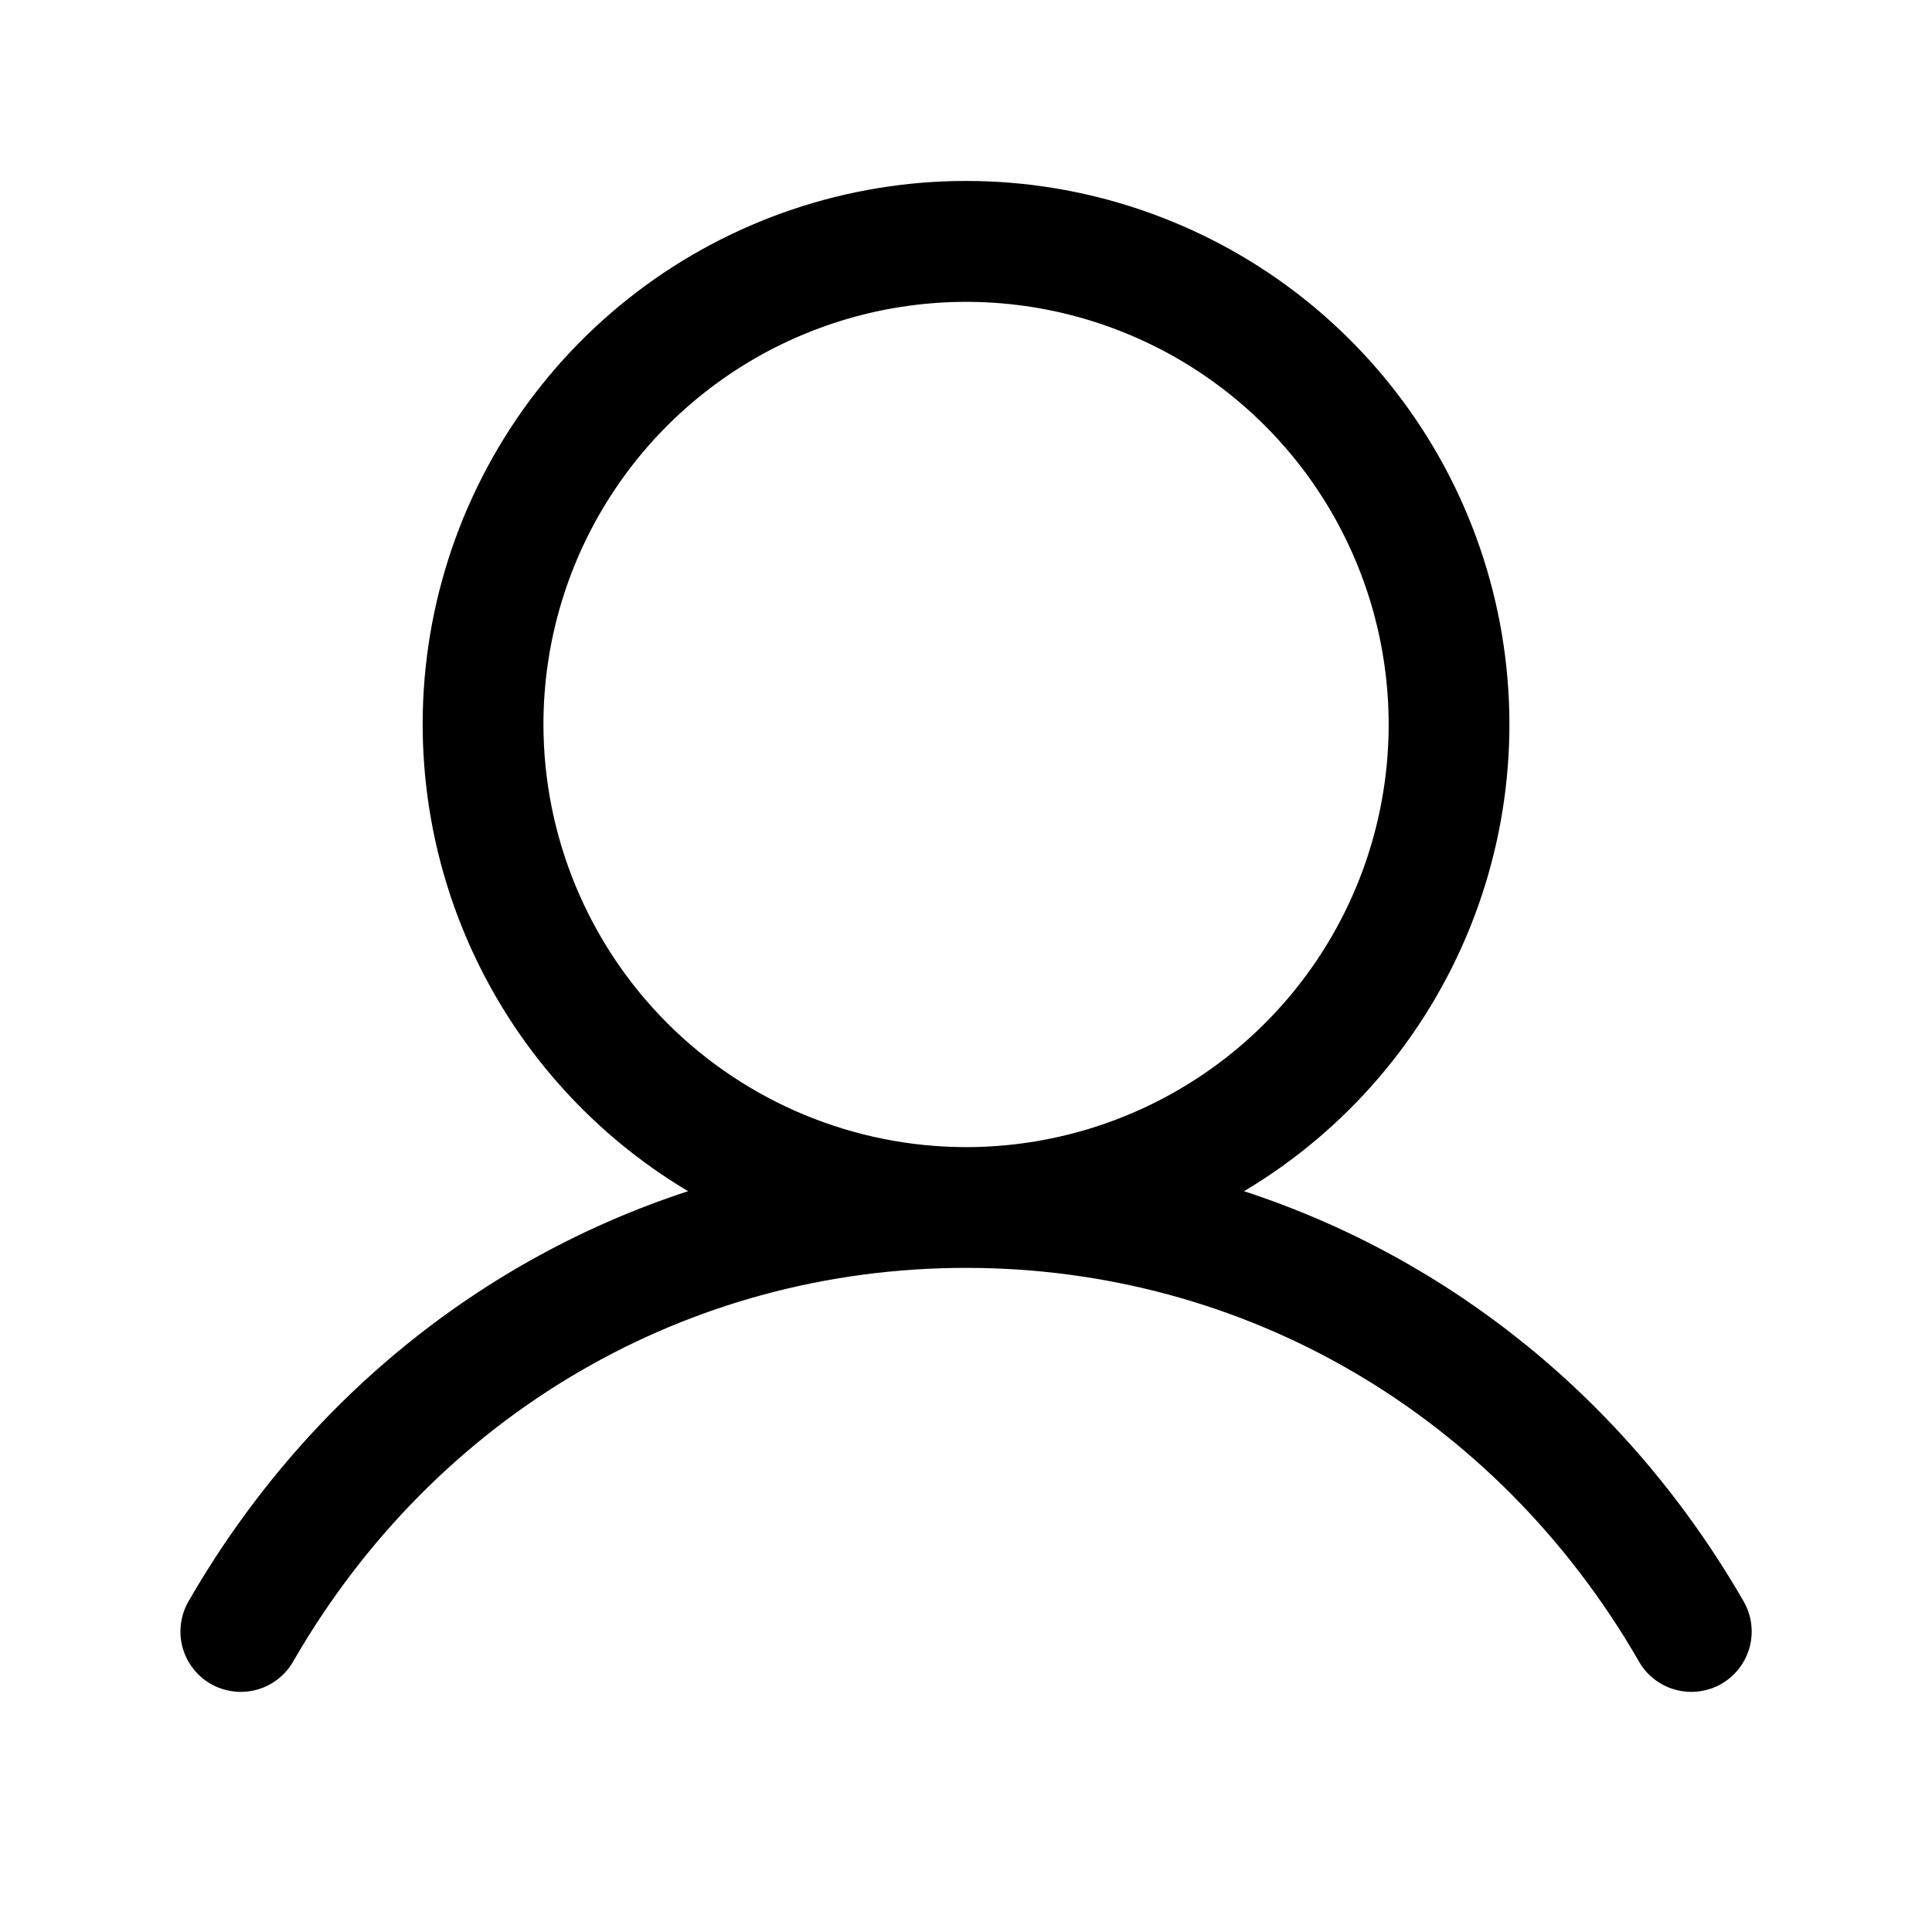
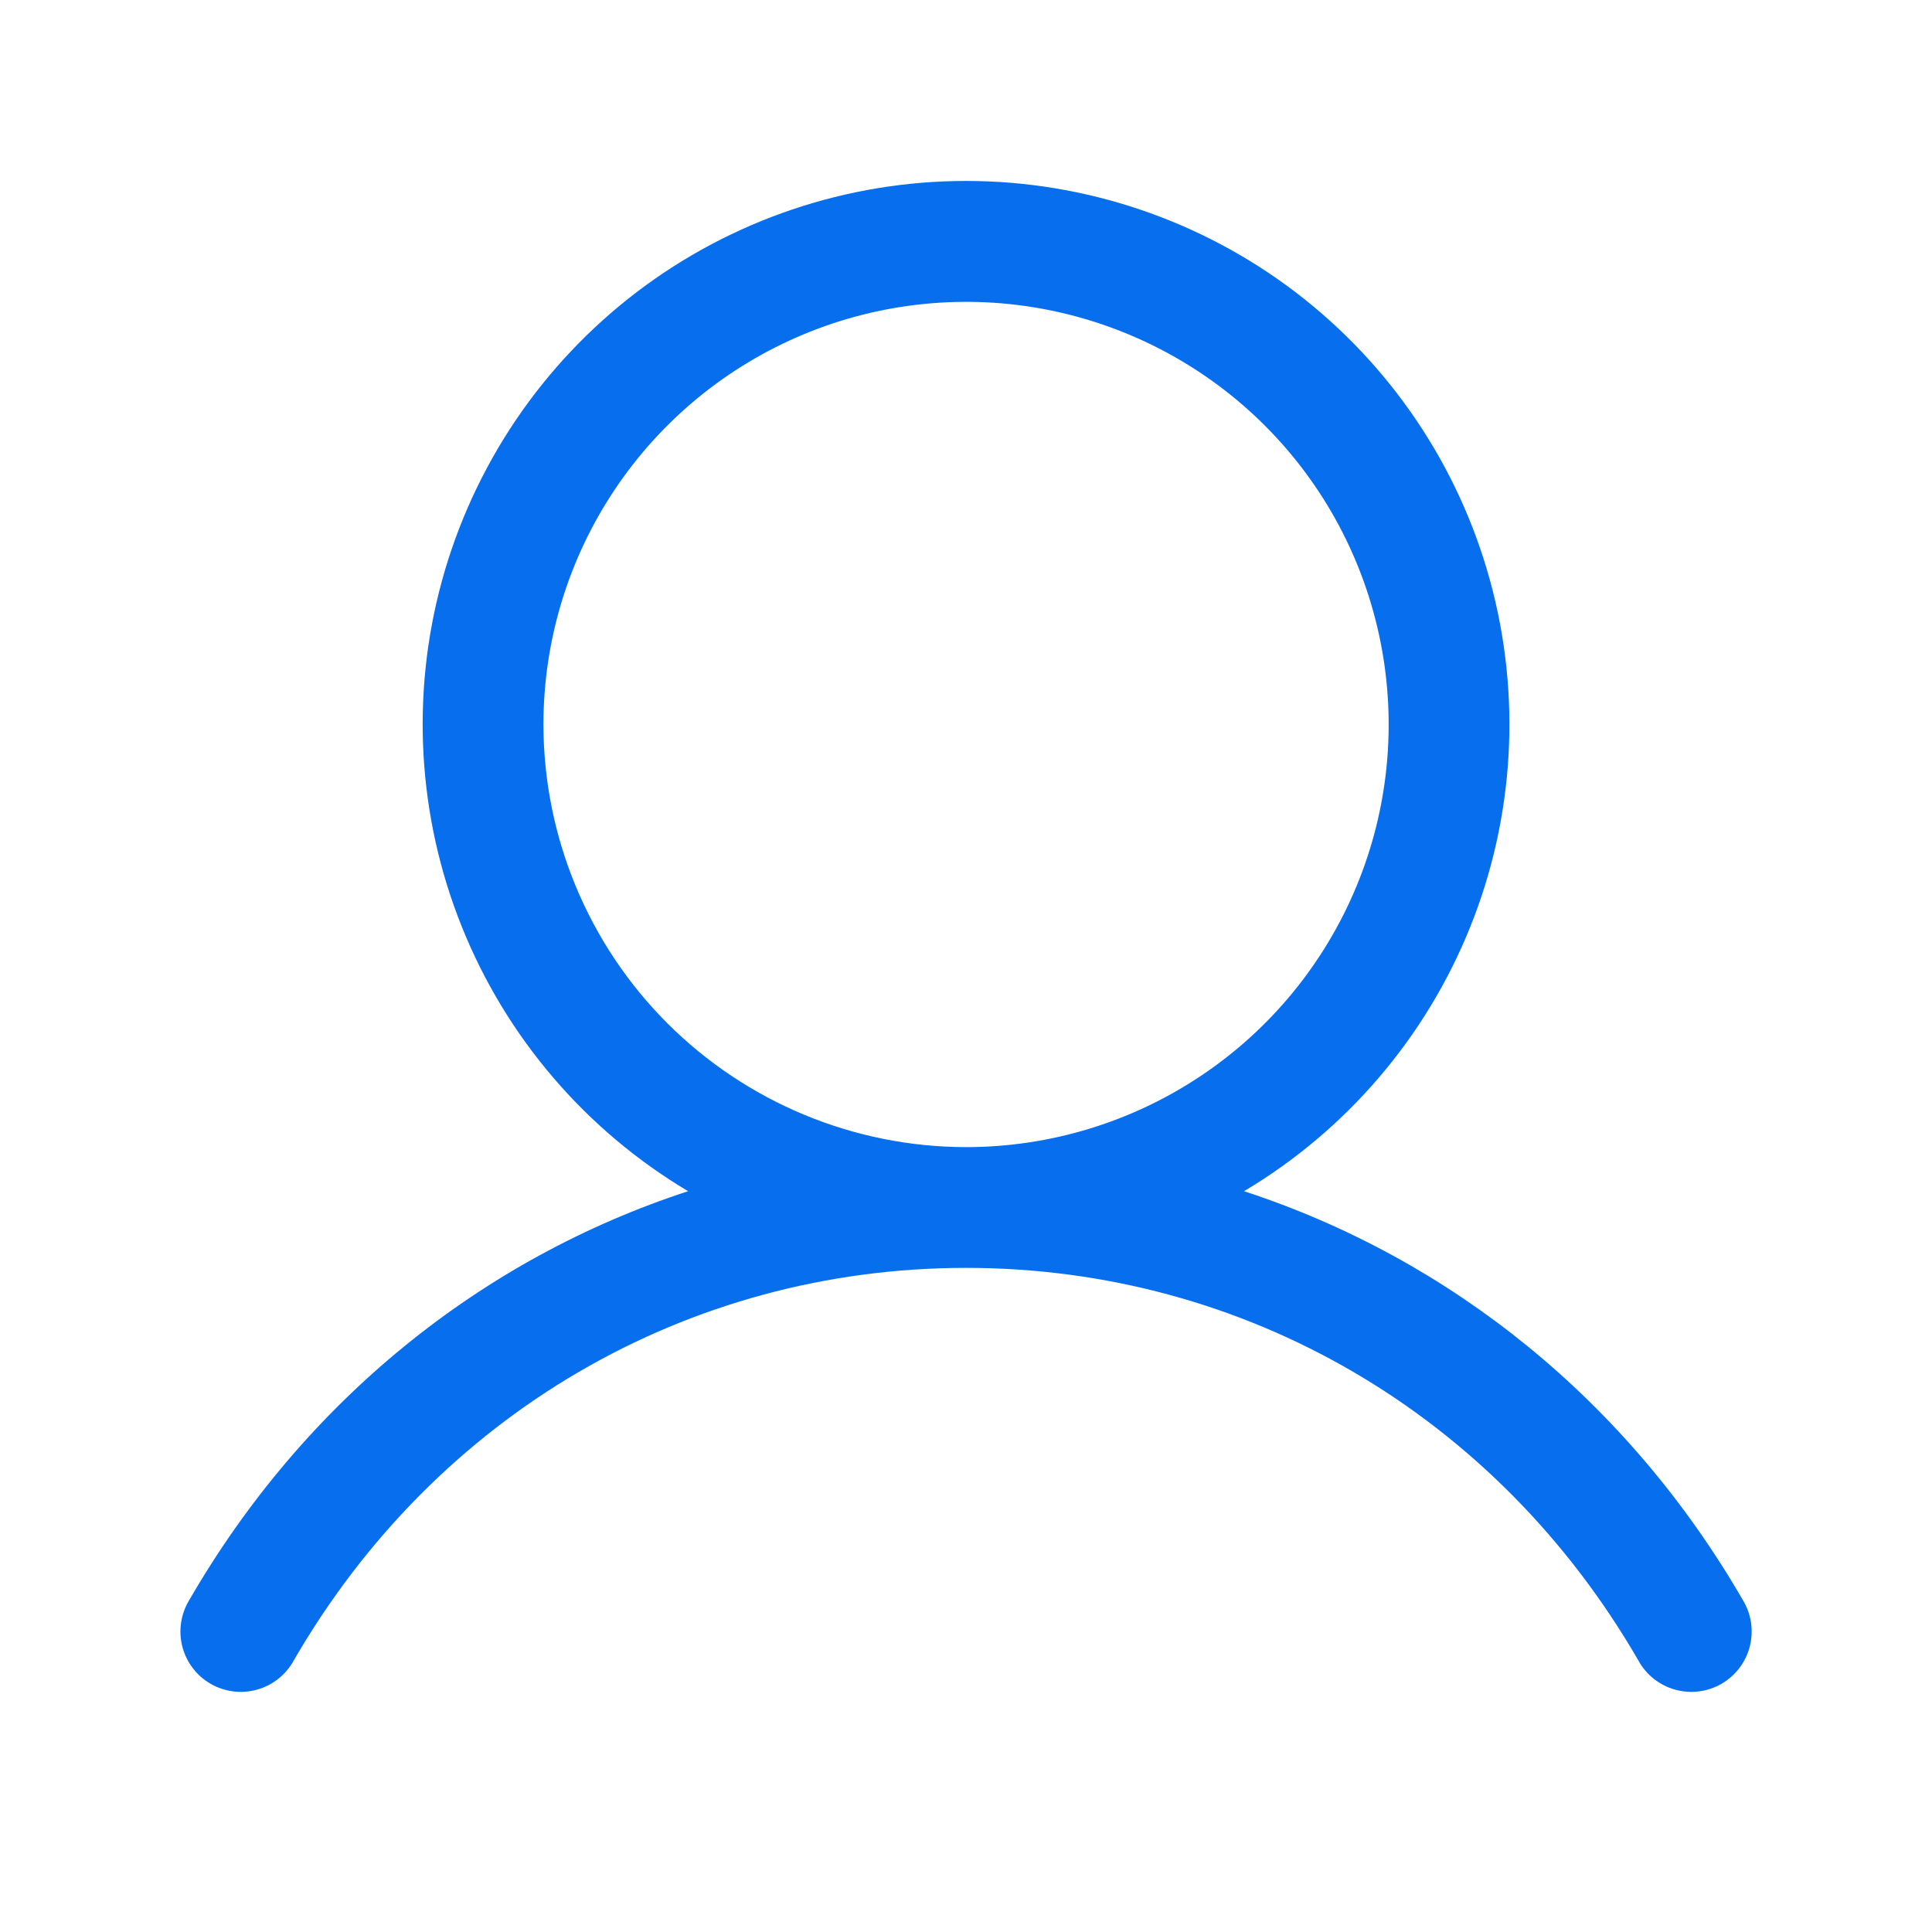
<svg xmlns="http://www.w3.org/2000/svg" width="32" height="32" viewBox="0 0 32 32" fill="none">
-   <path d="M28.866 26.5C26.962 23.209 24.028 20.849 20.605 19.73C22.298 18.722 23.614 17.186 24.35 15.357C25.086 13.529 25.201 11.509 24.678 9.609C24.156 7.709 23.023 6.033 21.456 4.838C19.888 3.644 17.972 2.997 16.001 2.997C14.03 2.997 12.114 3.644 10.546 4.838C8.978 6.033 7.846 7.709 7.323 9.609C6.8 11.509 6.916 13.529 7.652 15.357C8.388 17.186 9.704 18.722 11.397 19.73C7.973 20.848 5.04 23.207 3.136 26.5C3.066 26.614 3.02 26.741 3 26.872C2.98 27.005 2.986 27.139 3.019 27.269C3.052 27.398 3.11 27.52 3.191 27.626C3.271 27.733 3.372 27.822 3.488 27.889C3.604 27.956 3.732 27.998 3.864 28.015C3.997 28.032 4.131 28.021 4.26 27.985C4.388 27.949 4.508 27.887 4.612 27.804C4.717 27.721 4.803 27.617 4.867 27.5C7.222 23.43 11.385 21 16.001 21C20.617 21 24.78 23.43 27.135 27.5C27.198 27.617 27.285 27.721 27.389 27.804C27.494 27.887 27.613 27.949 27.742 27.985C27.871 28.021 28.005 28.032 28.138 28.015C28.27 27.998 28.398 27.956 28.514 27.889C28.629 27.822 28.73 27.733 28.811 27.626C28.891 27.52 28.95 27.398 28.983 27.269C29.015 27.139 29.022 27.005 29.002 26.872C28.982 26.741 28.936 26.614 28.866 26.5ZM9.001 12C9.001 10.616 9.411 9.262 10.181 8.111C10.95 6.96 12.043 6.063 13.322 5.533C14.601 5.003 16.009 4.864 17.366 5.134C18.724 5.405 19.972 6.071 20.951 7.05C21.93 8.029 22.596 9.276 22.866 10.634C23.136 11.992 22.998 13.4 22.468 14.679C21.938 15.958 21.041 17.051 19.89 17.82C18.739 18.589 17.385 19 16.001 19C14.145 18.998 12.366 18.26 11.053 16.948C9.741 15.635 9.003 13.856 9.001 12Z" fill="black" />
+   <path d="M28.866 26.5C26.962 23.209 24.028 20.849 20.605 19.73C22.298 18.722 23.614 17.186 24.35 15.357C25.086 13.529 25.201 11.509 24.678 9.609C24.156 7.709 23.023 6.033 21.456 4.838C19.888 3.644 17.972 2.997 16.001 2.997C14.03 2.997 12.114 3.644 10.546 4.838C8.978 6.033 7.846 7.709 7.323 9.609C6.8 11.509 6.916 13.529 7.652 15.357C8.388 17.186 9.704 18.722 11.397 19.73C7.973 20.848 5.04 23.207 3.136 26.5C3.066 26.614 3.02 26.741 3 26.872C2.98 27.005 2.986 27.139 3.019 27.269C3.052 27.398 3.11 27.52 3.191 27.626C3.271 27.733 3.372 27.822 3.488 27.889C3.604 27.956 3.732 27.998 3.864 28.015C3.997 28.032 4.131 28.021 4.26 27.985C4.388 27.949 4.508 27.887 4.612 27.804C4.717 27.721 4.803 27.617 4.867 27.5C7.222 23.43 11.385 21 16.001 21C20.617 21 24.78 23.43 27.135 27.5C27.198 27.617 27.285 27.721 27.389 27.804C27.494 27.887 27.613 27.949 27.742 27.985C27.871 28.021 28.005 28.032 28.138 28.015C28.27 27.998 28.398 27.956 28.514 27.889C28.629 27.822 28.73 27.733 28.811 27.626C28.891 27.52 28.95 27.398 28.983 27.269C29.015 27.139 29.022 27.005 29.002 26.872C28.982 26.741 28.936 26.614 28.866 26.5ZM9.001 12C9.001 10.616 9.411 9.262 10.181 8.111C10.95 6.96 12.043 6.063 13.322 5.533C14.601 5.003 16.009 4.864 17.366 5.134C18.724 5.405 19.972 6.071 20.951 7.05C21.93 8.029 22.596 9.276 22.866 10.634C23.136 11.992 22.998 13.4 22.468 14.679C21.938 15.958 21.041 17.051 19.89 17.82C18.739 18.589 17.385 19 16.001 19C14.145 18.998 12.366 18.26 11.053 16.948C9.741 15.635 9.003 13.856 9.001 12Z" fill="#076FEE" />
</svg>
